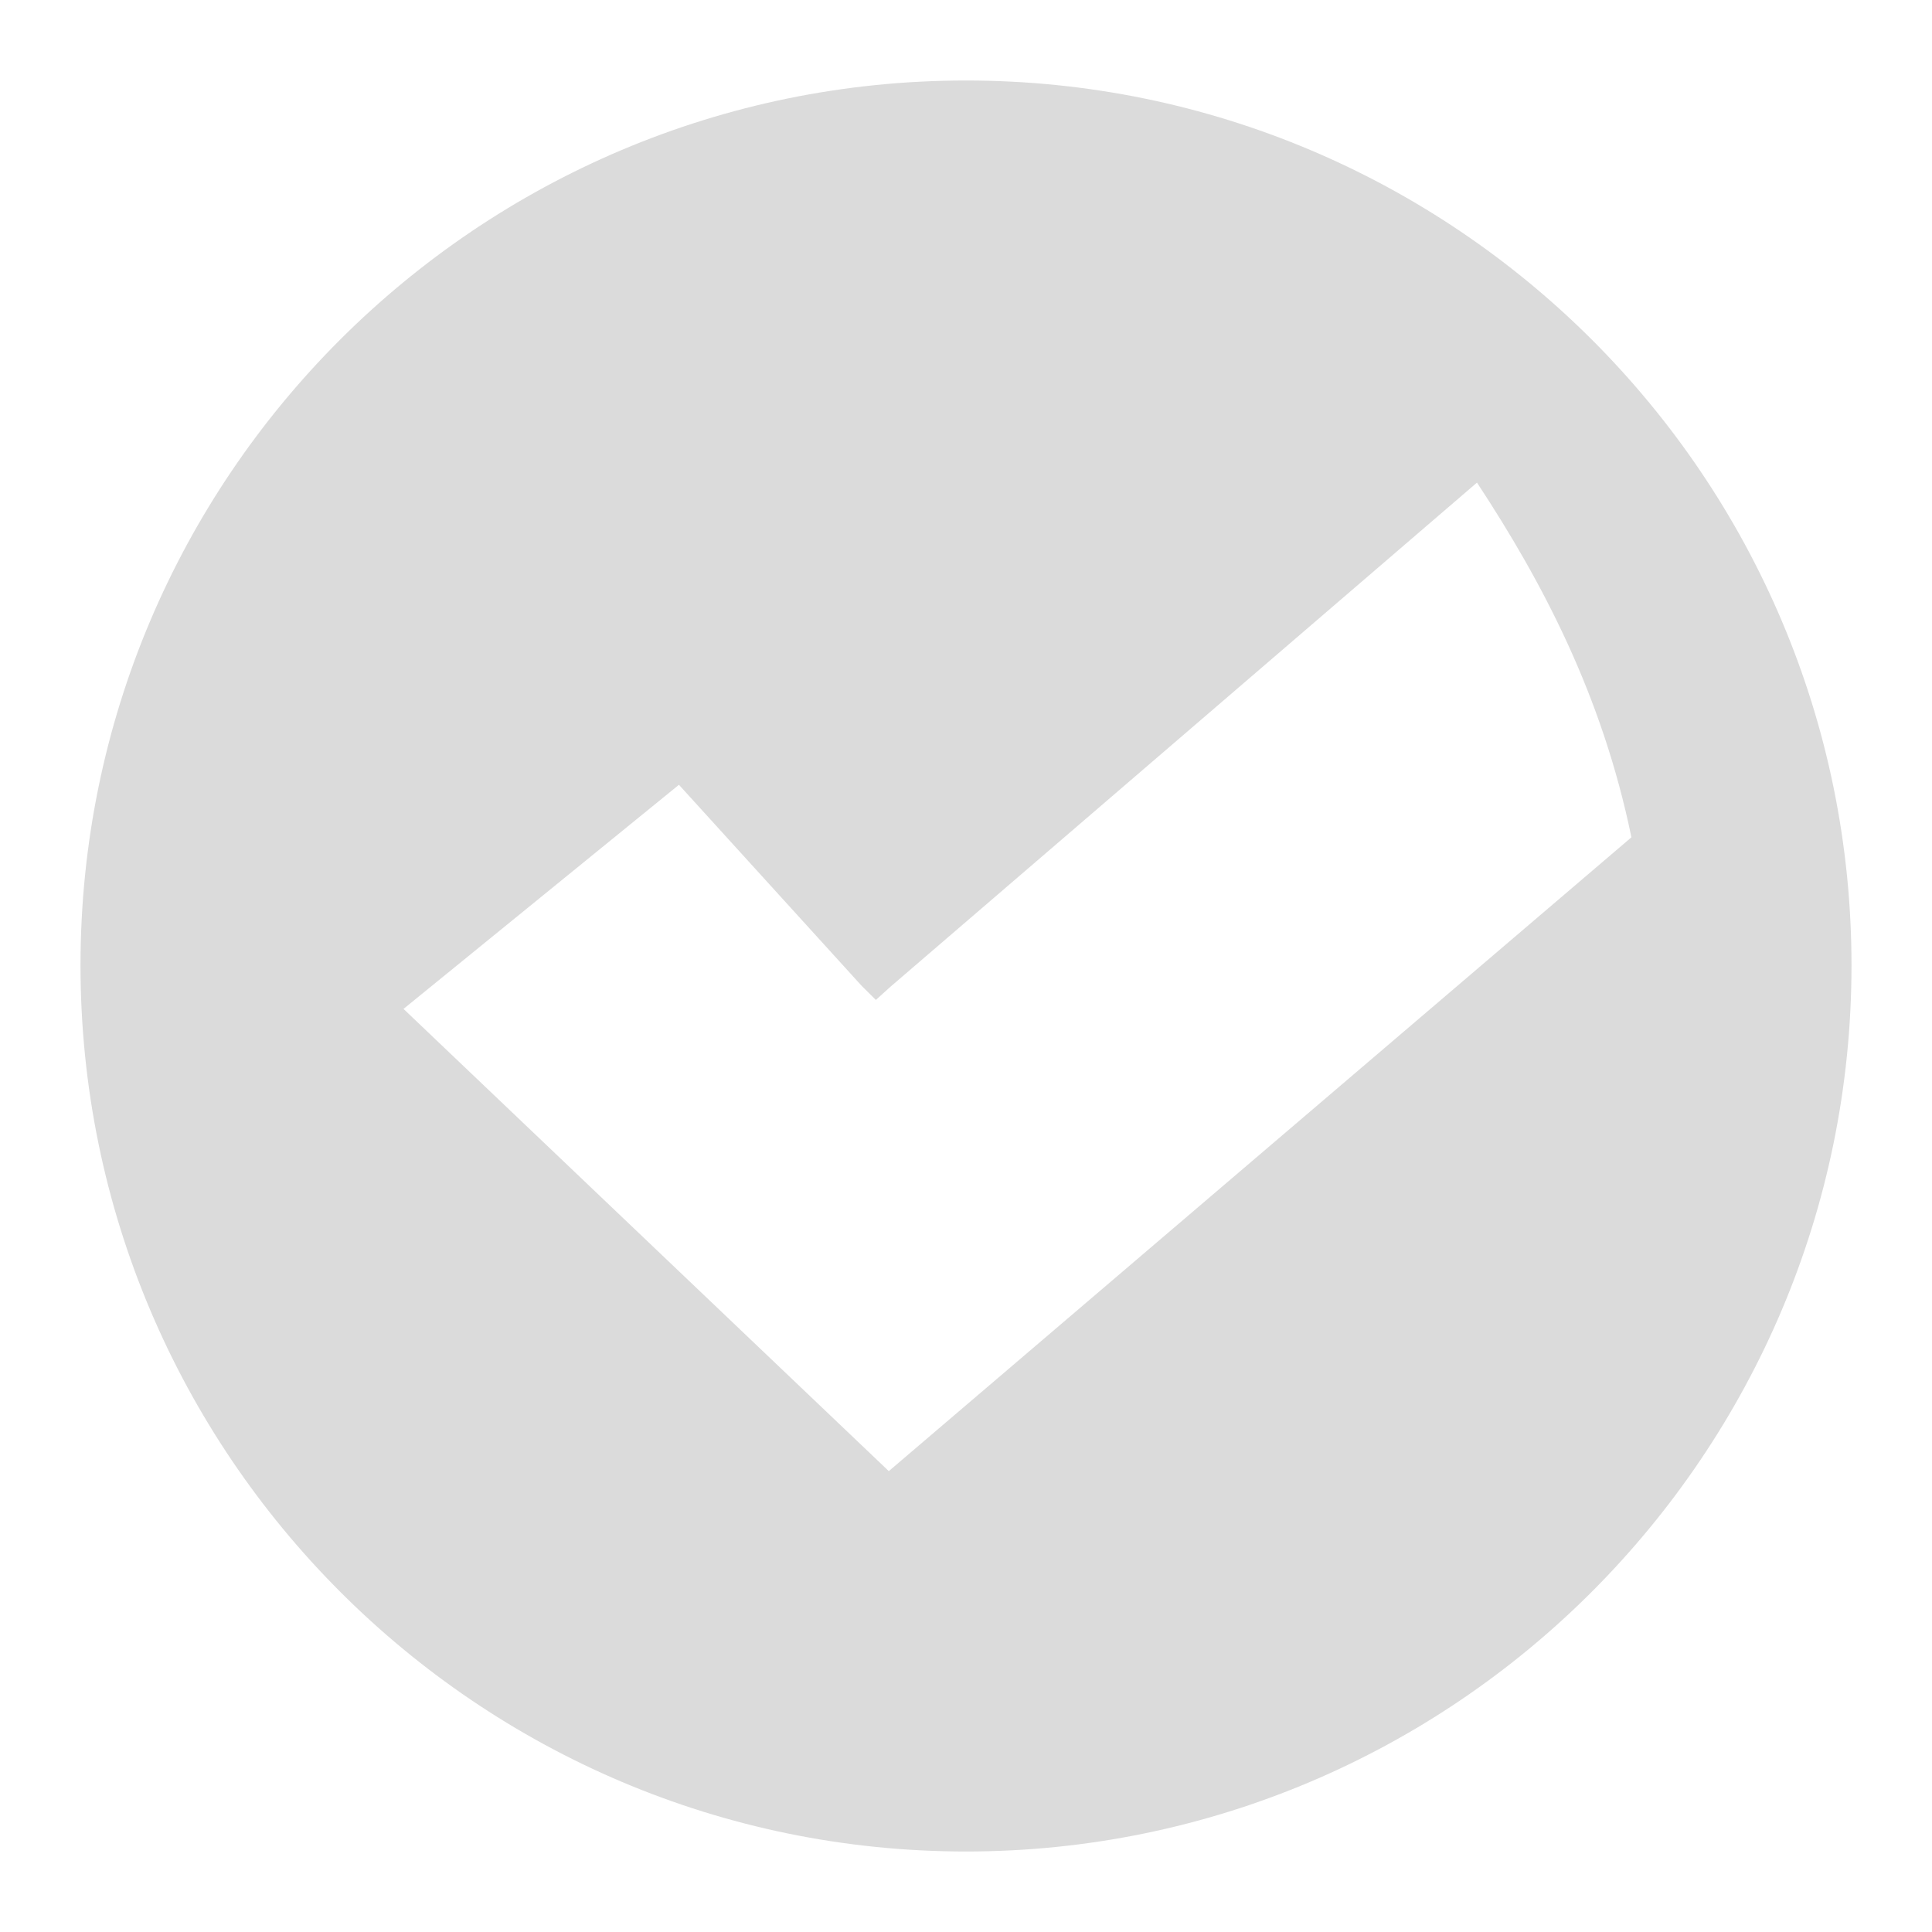
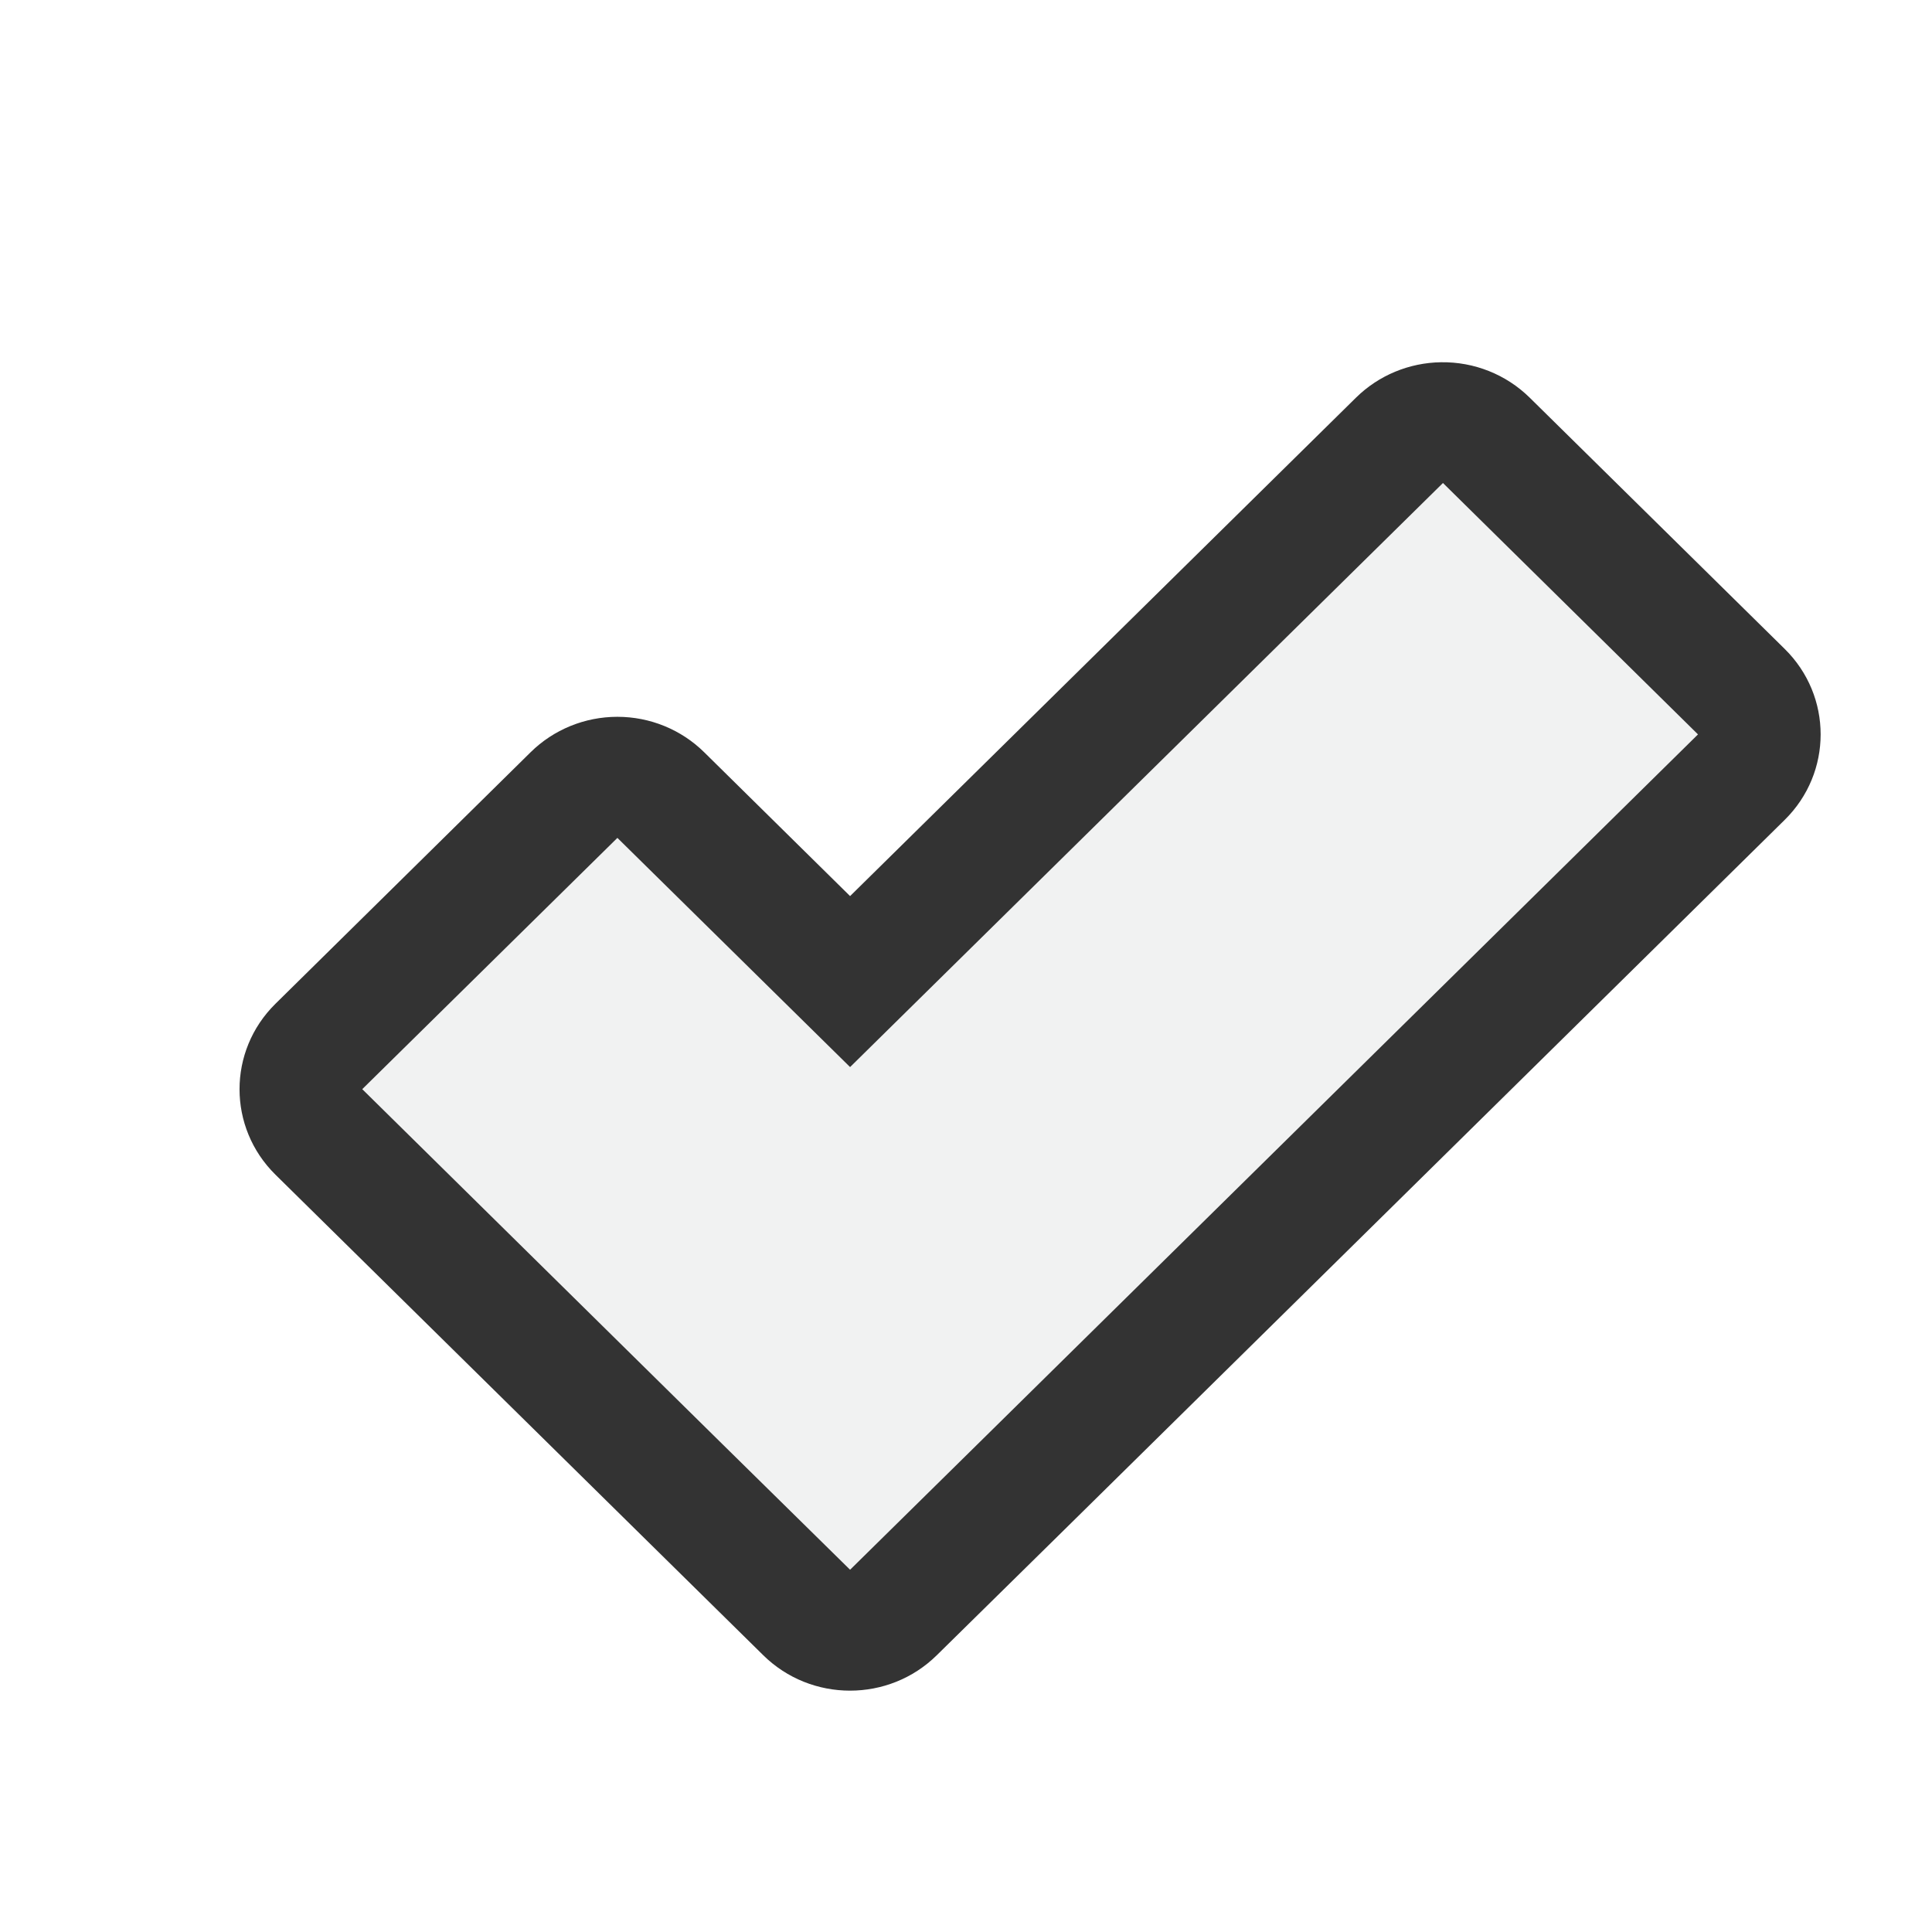
- <svg xmlns="http://www.w3.org/2000/svg" width="48" height="48">
-     id="defs3"&gt;
-     <path d="M24 2C11.86 2 2 11.85 2 23.984 2 36.12 11.86 46 24 46s22-9.881 22-22.016C46 11.85 36.14 2 24 2zm12.695 9.99c1.625 2.47 3.11 5.283 3.837 8.813L22.082 36.55 10.025 25.066l6.843-5.568 4.54 4.995.353.35.351-.318L36.695 11.99z" fill="#dbdbdb" />
+ <svg xmlns="http://www.w3.org/2000/svg" id="svg8" viewBox="0 0 16 16" width="256" height="256" version="1.1">
+   <g id="g6" font-weight="400" font-family="Sans">
+     <path id="path2" style="text-decoration-line:none;text-transform:none;text-indent:0" overflow="visible" d="m11.934 3a1.016 1.001 0 0 0 -0.703 0.292l-4.191 4.129-1.208-1.191a1.016 1.001 0 0 0 -1.438 0l-2.113 2.083a1.016 1.001 0 0 0 0 1.415l2.984 2.94 1.056 1.04a1.016 1.001 0 0 0 1.437 0l1.057-1.04 5.965-5.878a1.016 1.001 0 0 0 0 -1.416l-2.113-2.082a1.016 1.001 0 0 0 -0.733 -0.292z" fill="#333333" />
+     <path id="path4" style="text-decoration-line:none;text-transform:none;text-indent:0" overflow="visible" d="m11.95 4l-4.91 4.837-1.927-1.898-2.113 2.081 2.983 2.94 1.057 1.04 1.056-1.04 5.966-5.878z" fill="#f1f2f2" />
+   </g>
</svg>
